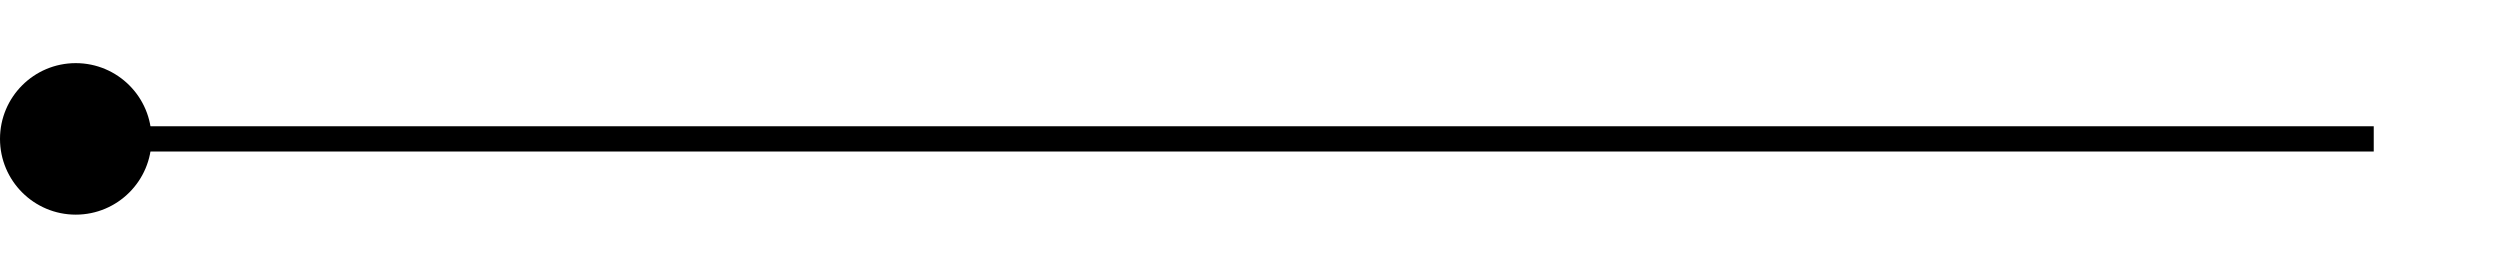
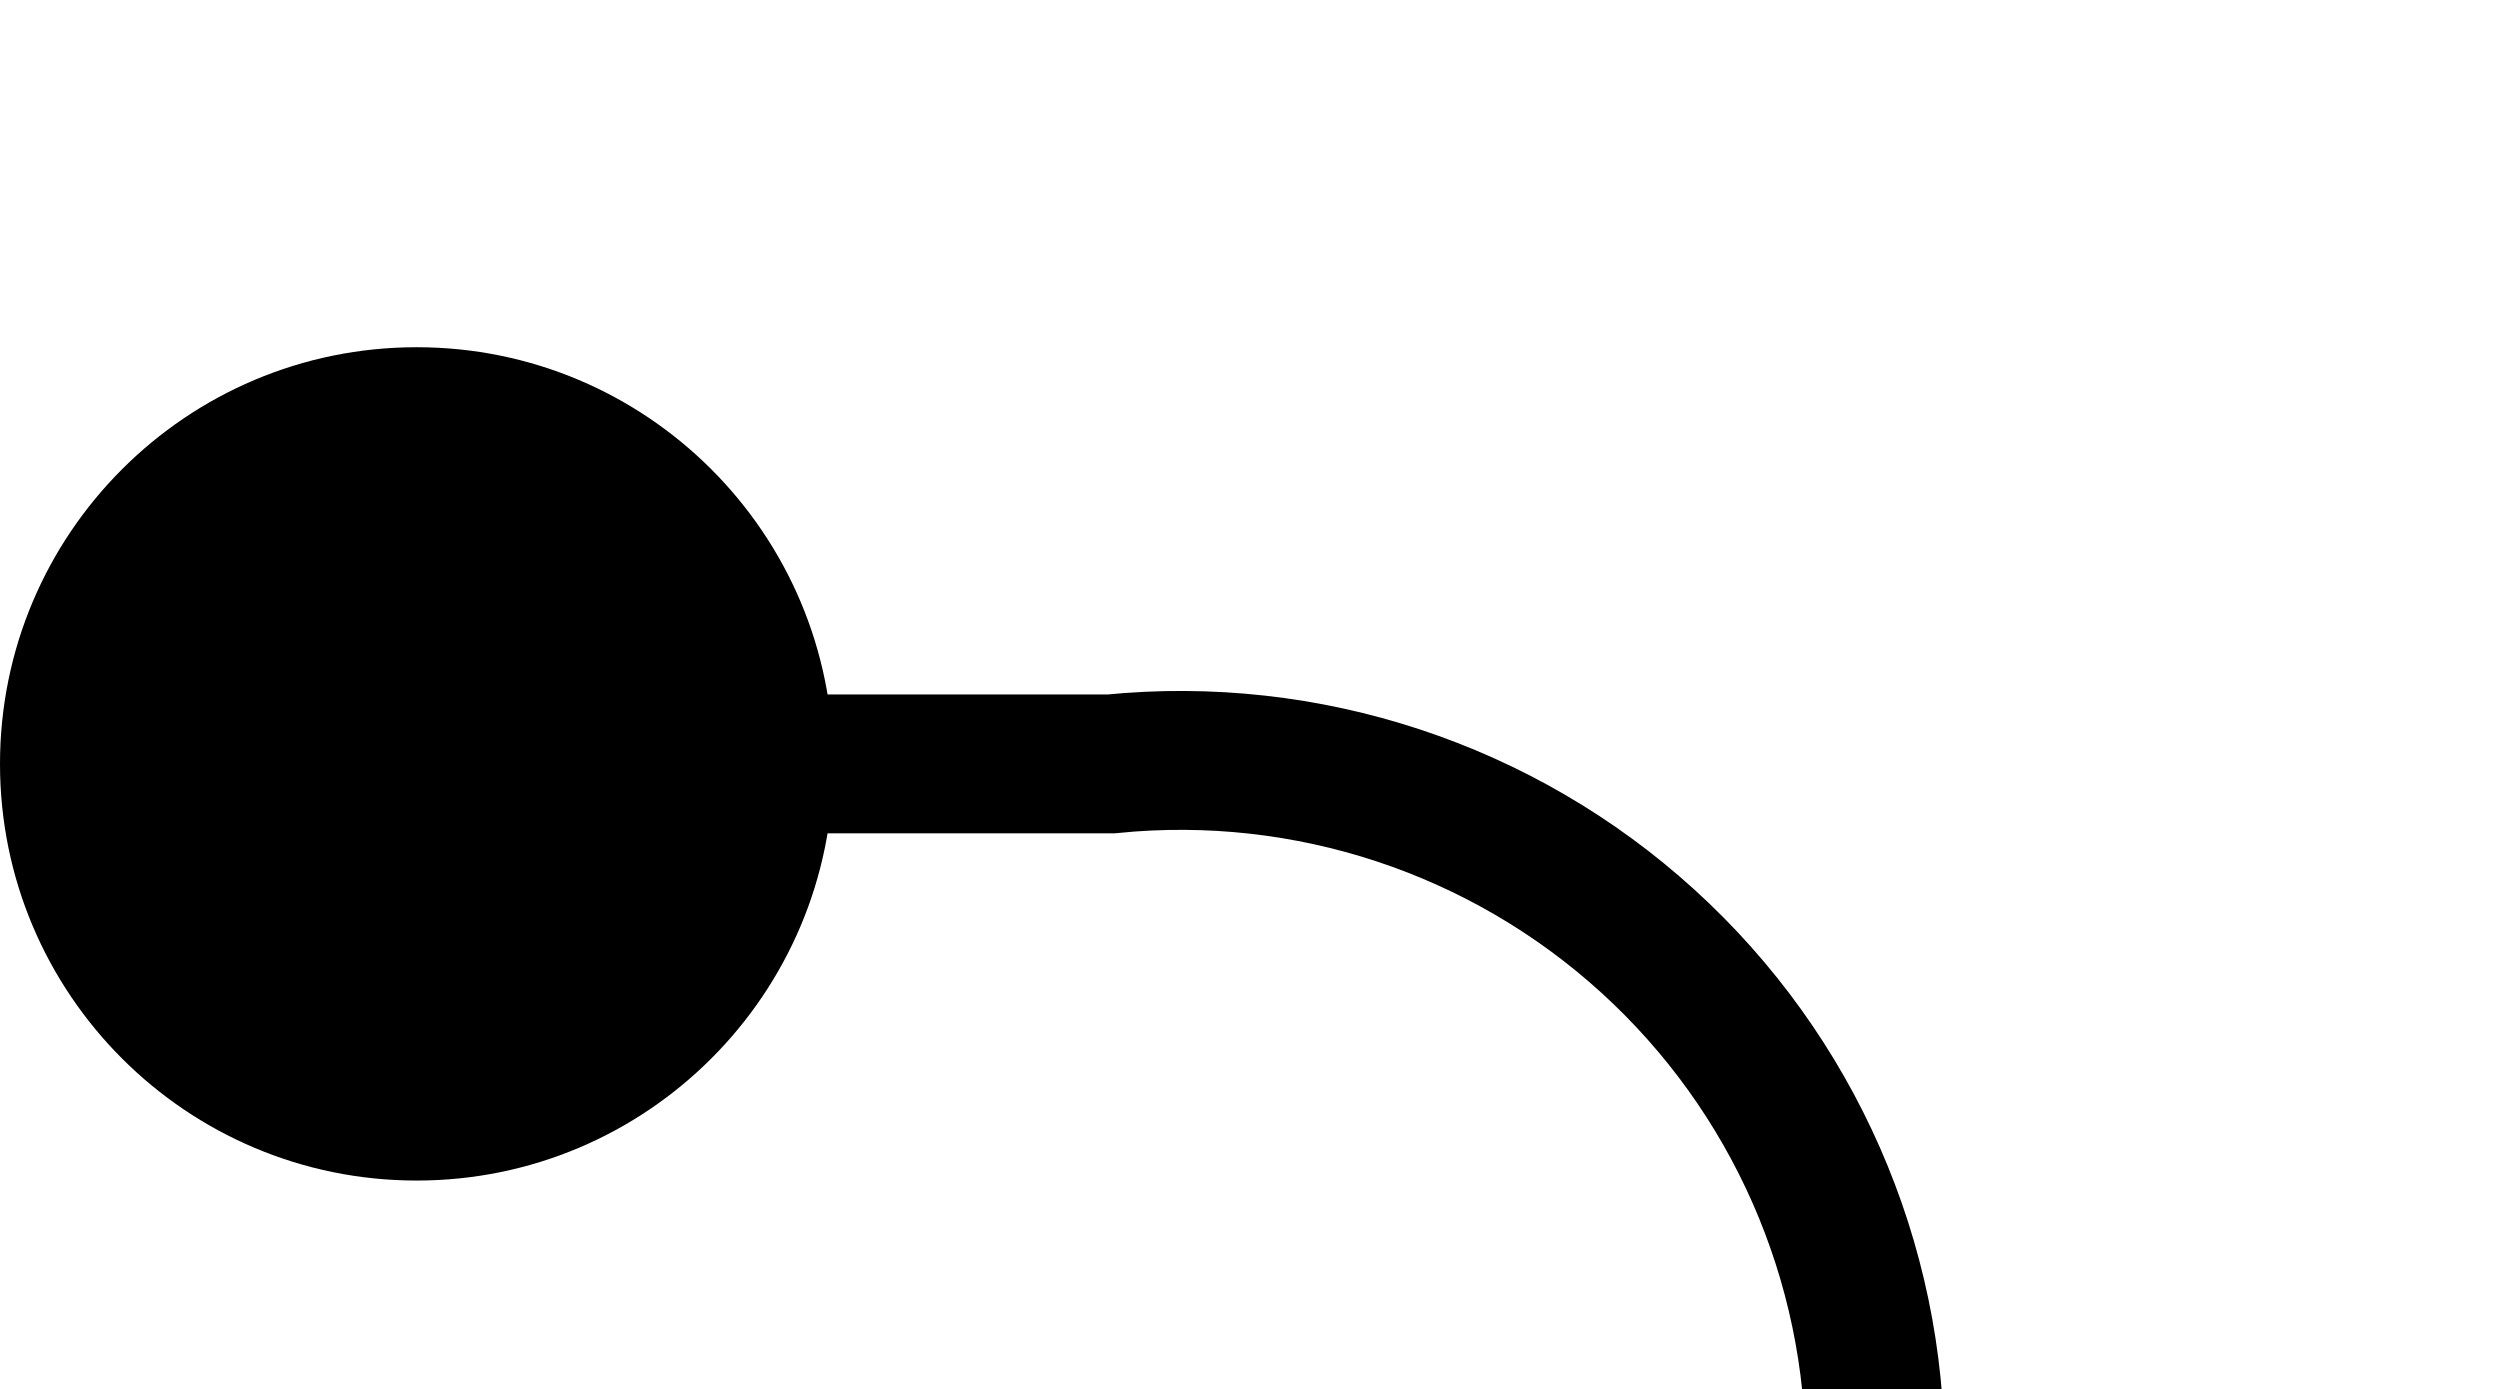
- <svg xmlns="http://www.w3.org/2000/svg" version="1.1" width="99px" height="10px" preserveAspectRatio="xMinYMid meet" viewBox="1958 611  99 8">
-   <path d="M 1959 615.5  L 2052 615.5  " stroke-width="1" stroke="#000000" fill="none" />
-   <path d="M 1961 612.5  A 3 3 0 0 0 1958 615.5 A 3 3 0 0 0 1961 618.5 A 3 3 0 0 0 1964 615.5 A 3 3 0 0 0 1961 612.5 Z " fill-rule="nonzero" fill="#000000" stroke="none" />
+ <svg xmlns="http://www.w3.org/2000/svg" version="1.1" width="18px" height="10px" preserveAspectRatio="xMinYMid meet" viewBox="1217 42  18 8">
+   <path d="M 1218 46.5  L 1225 46.5  A 5 5 0 0 1 1230.5 51.5 L 1230.5 88  A 5 5 0 0 0 1235.5 93.5 L 1247 93.5  " stroke-width="1" stroke="#000000" fill="none" />
+   <path d="M 1220 43.5  A 3 3 0 0 0 1217 46.5 A 3 3 0 0 0 1220 49.5 A 3 3 0 0 0 1223 46.5 A 3 3 0 0 0 1220 43.5 Z " fill-rule="nonzero" fill="#000000" stroke="none" />
</svg>
